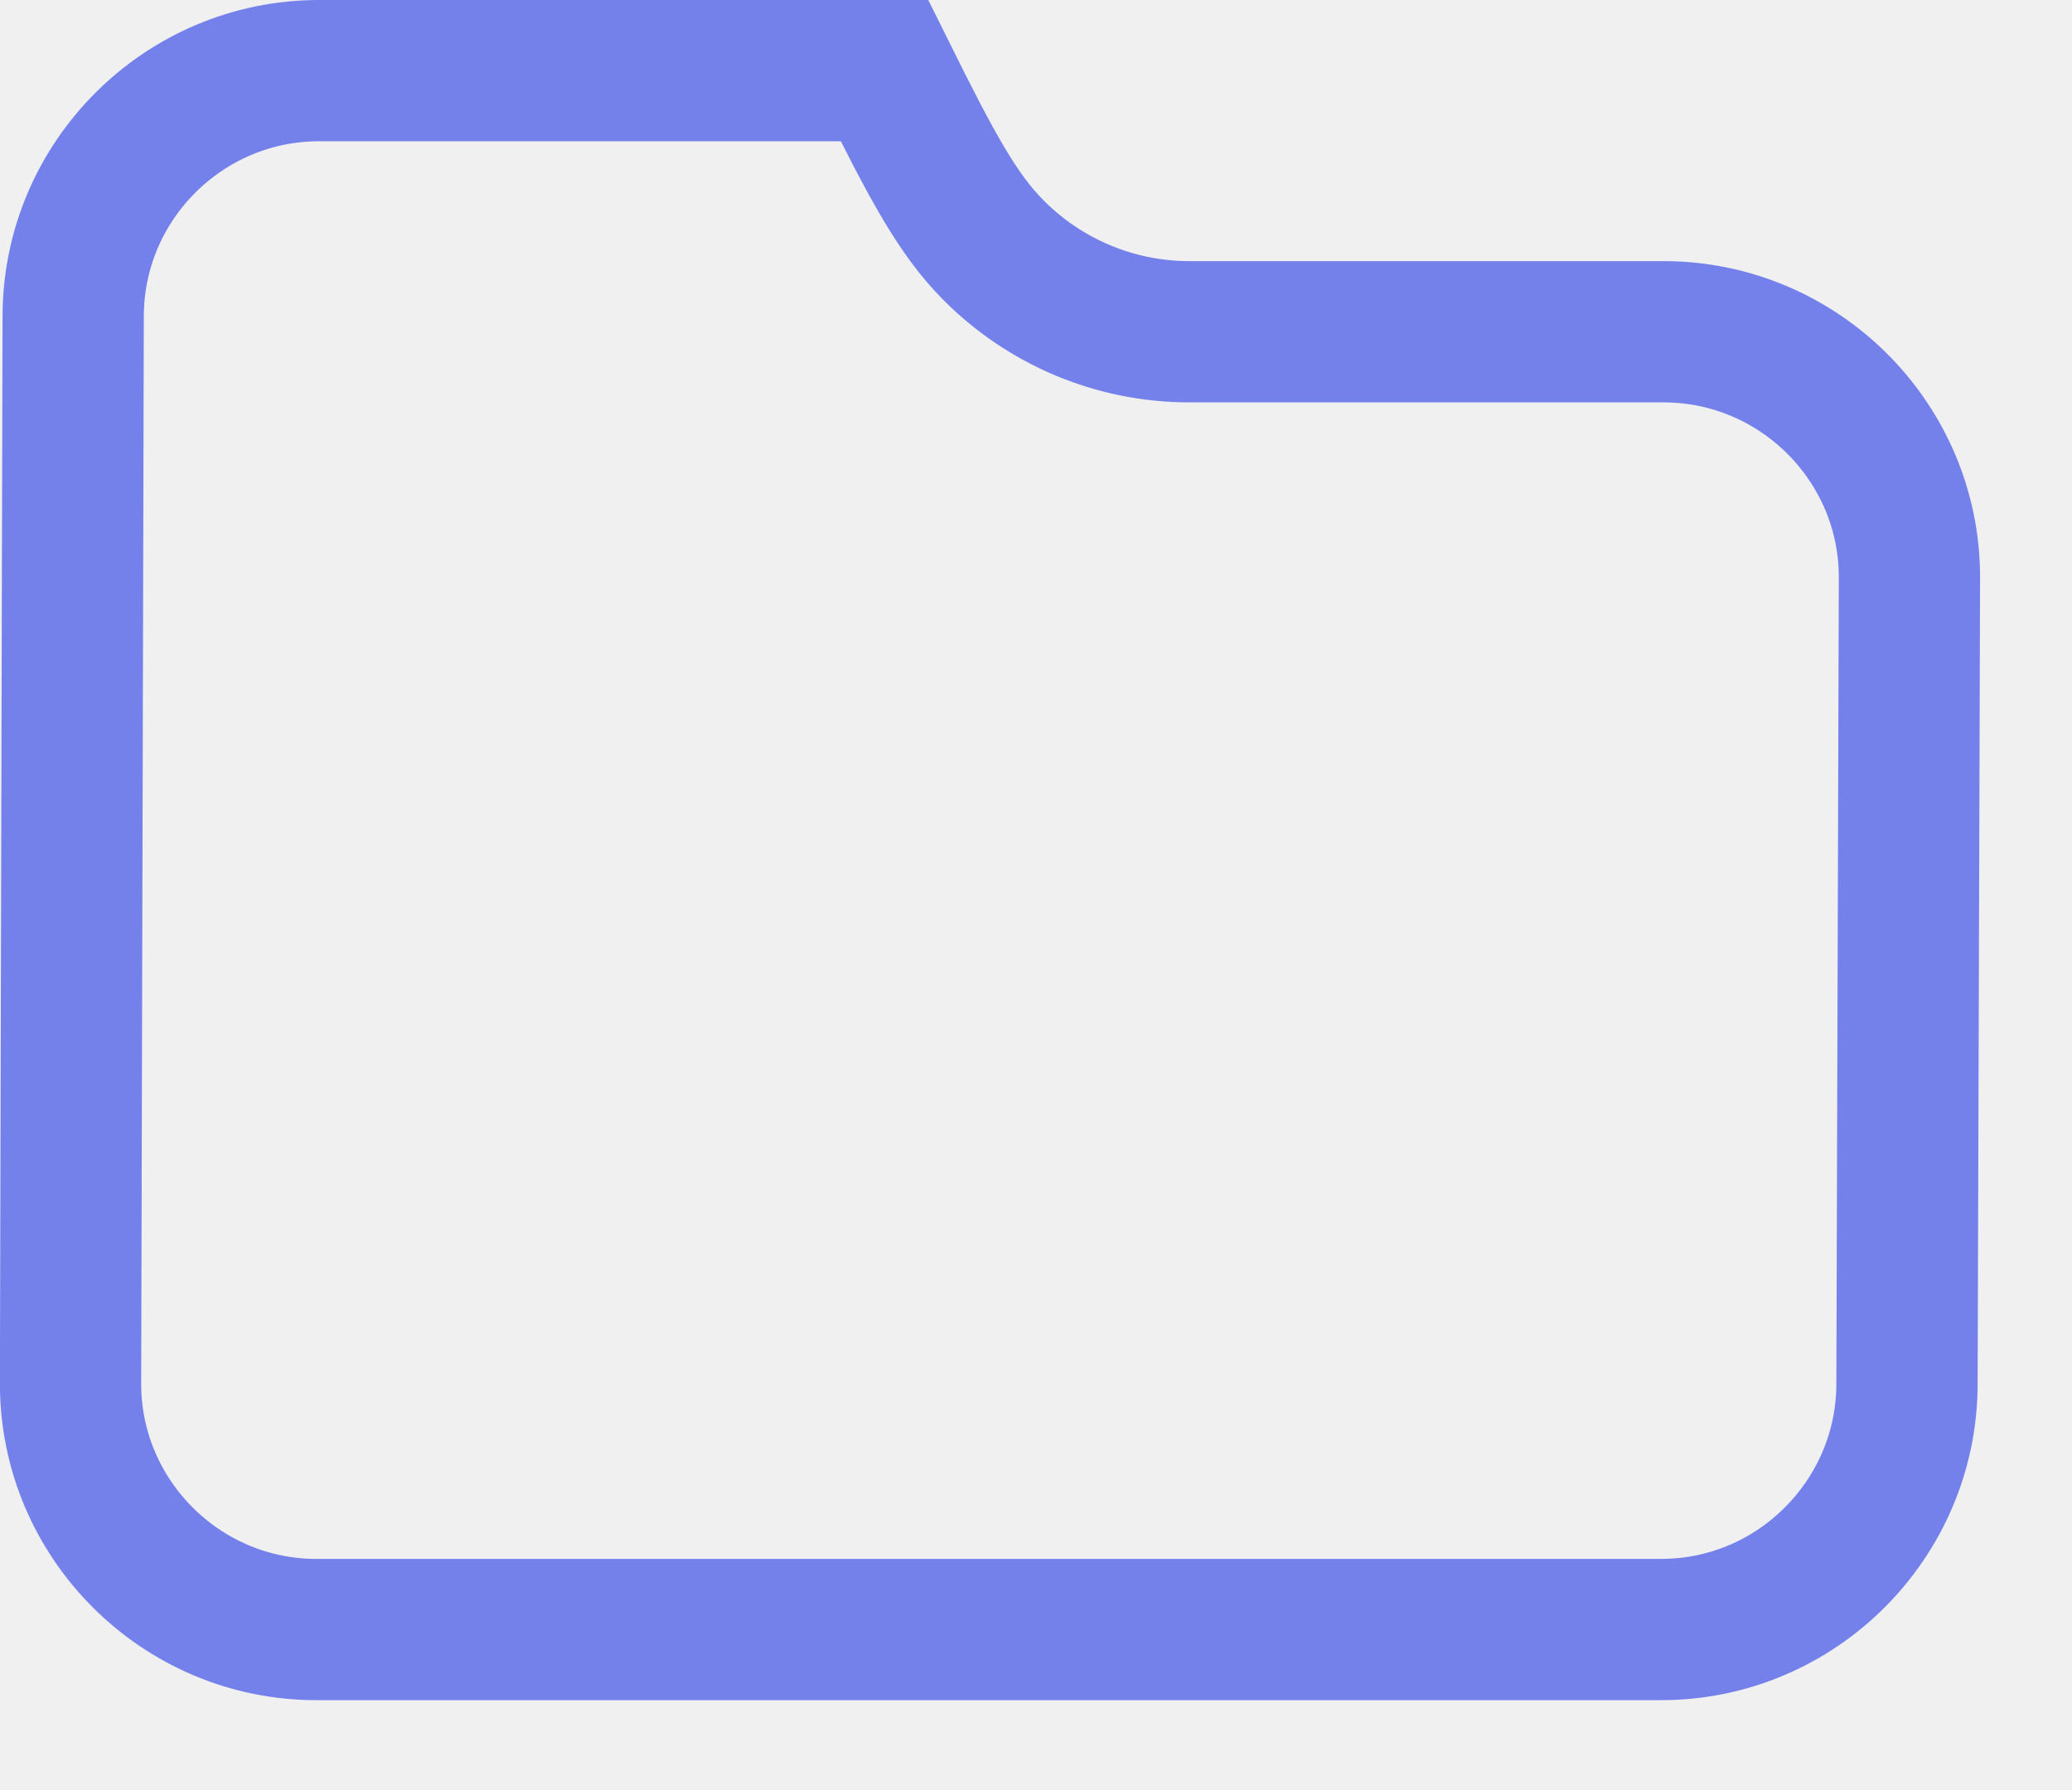
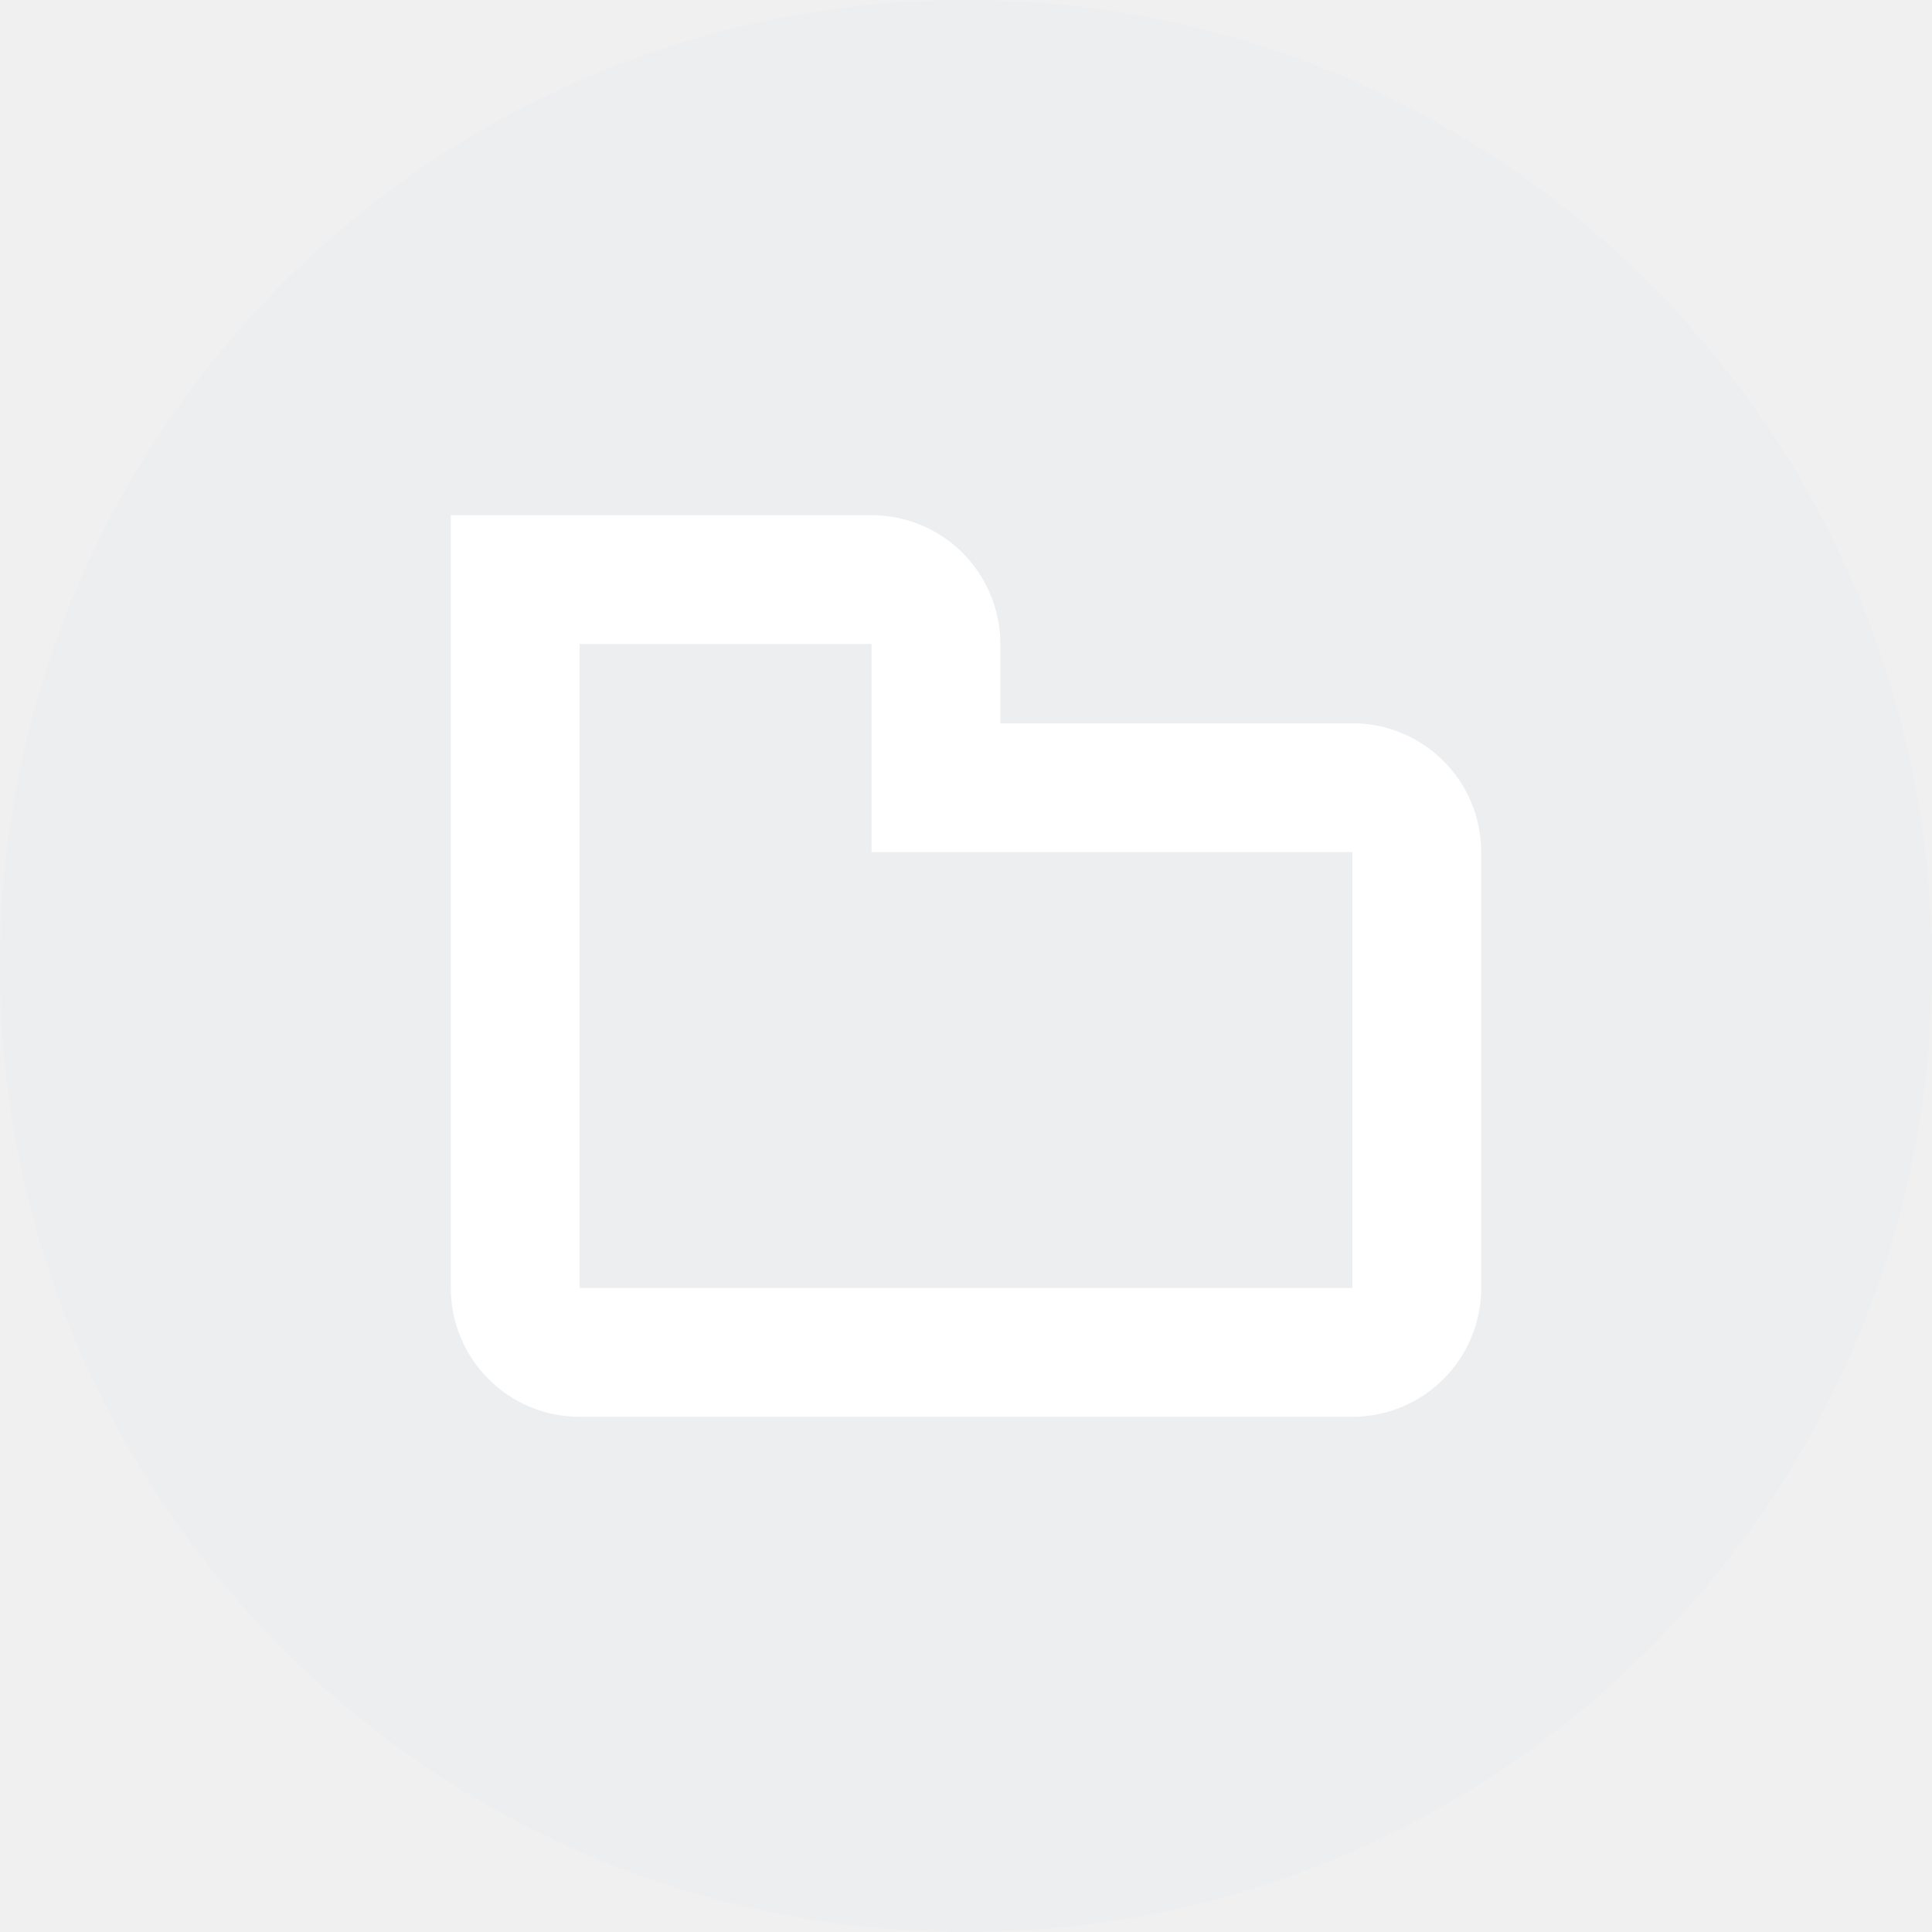
- <svg xmlns="http://www.w3.org/2000/svg" width="22" height="19" viewBox="0 0 22 19">
-   <path fill="none" stroke="#7481EB" stroke-width="1.5" d="M9.391.75c.508 1.024.779 1.528 1.164 1.913.532.532 1.267.86 2.076.86h5.033c.72 0 1.372.294 1.845.766.472.472.765 1.123.765 1.84h0l-.026 8.564c0 .72-.294 1.372-.767 1.845-.472.473-1.125.766-1.844.766h0H3.36c-.72 0-1.372-.293-1.845-.766-.473-.473-.766-1.125-.766-1.843h0L.777 3.361c0-.72.293-1.372.766-1.845C2.016 1.043 2.668.75 3.388.75h0z" />
+ <svg xmlns="http://www.w3.org/2000/svg" width="30" height="30" viewBox="0 0 30 30" fill="none">
+   <circle cx="15" cy="15" r="15" fill="#EDEEF0" />
+   <path d="M8 20V9H13.533C14.086 9 14.533 9.448 14.533 10V11.231V12.231H15.533H21C21.552 12.231 22 12.678 22 13.231V20C22 20.552 21.552 21 21 21H9C8.448 21 8 20.552 8 20Z" stroke="white" stroke-width="2" />
</svg>
